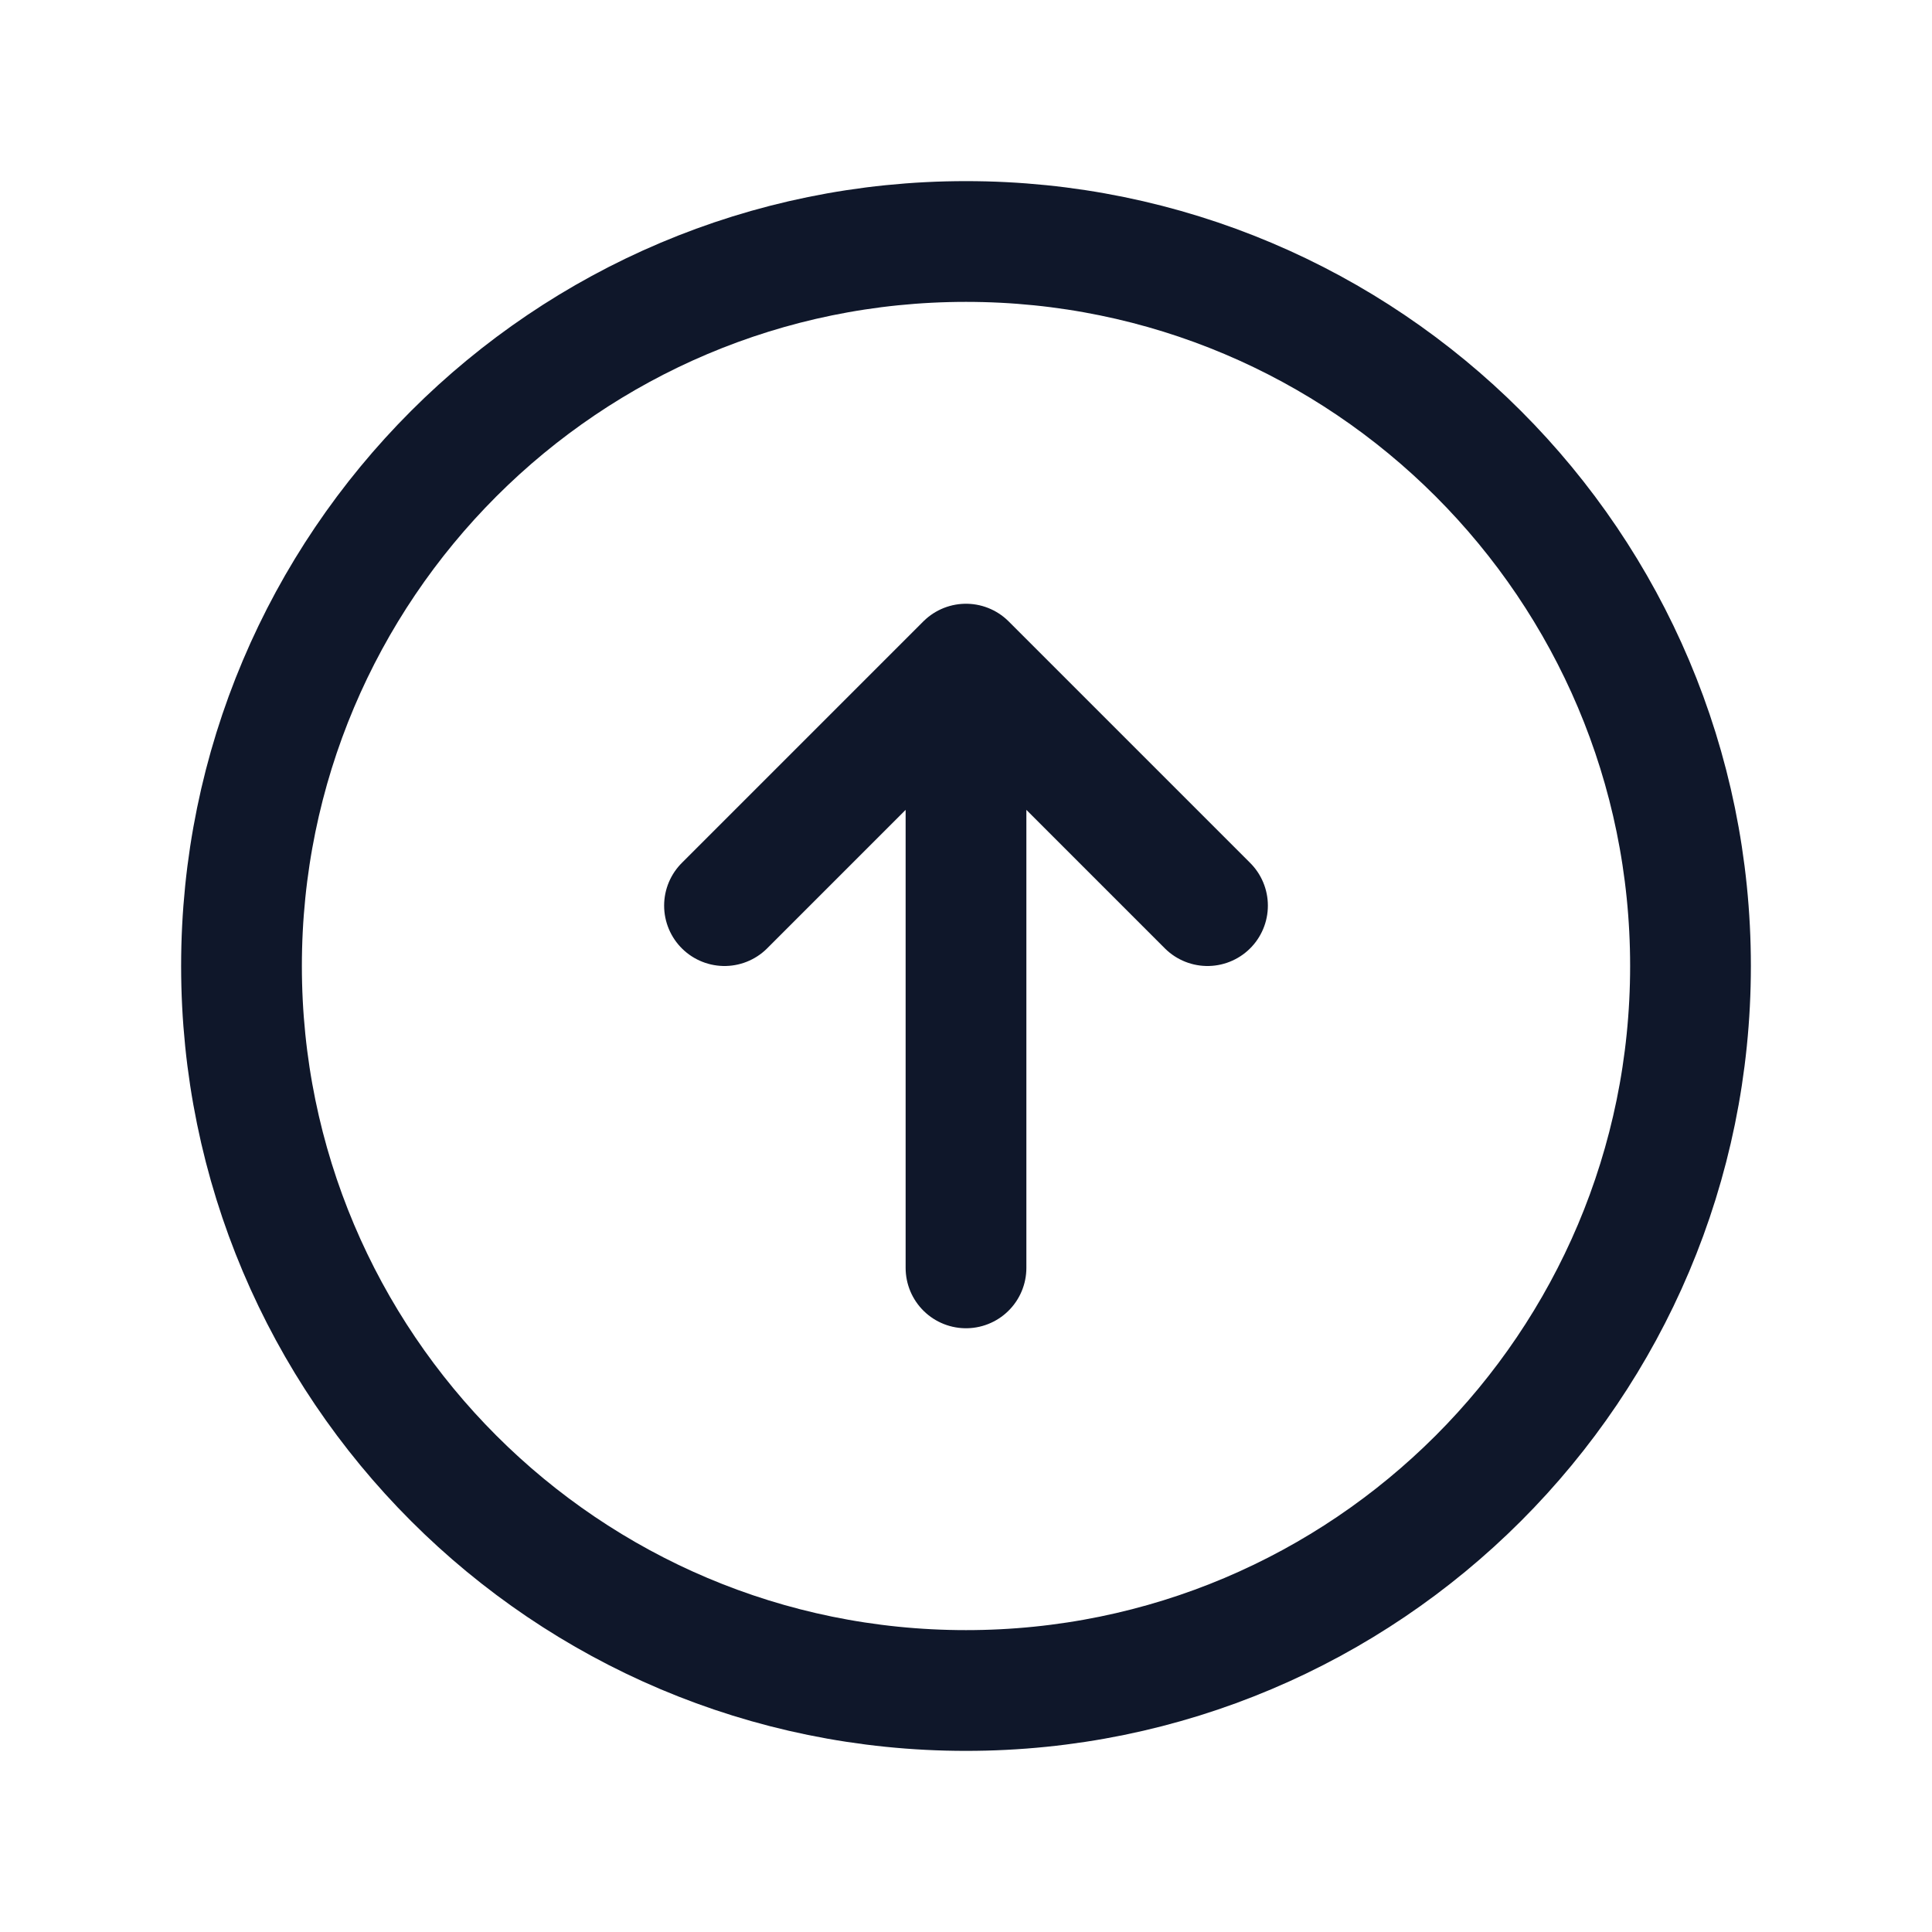
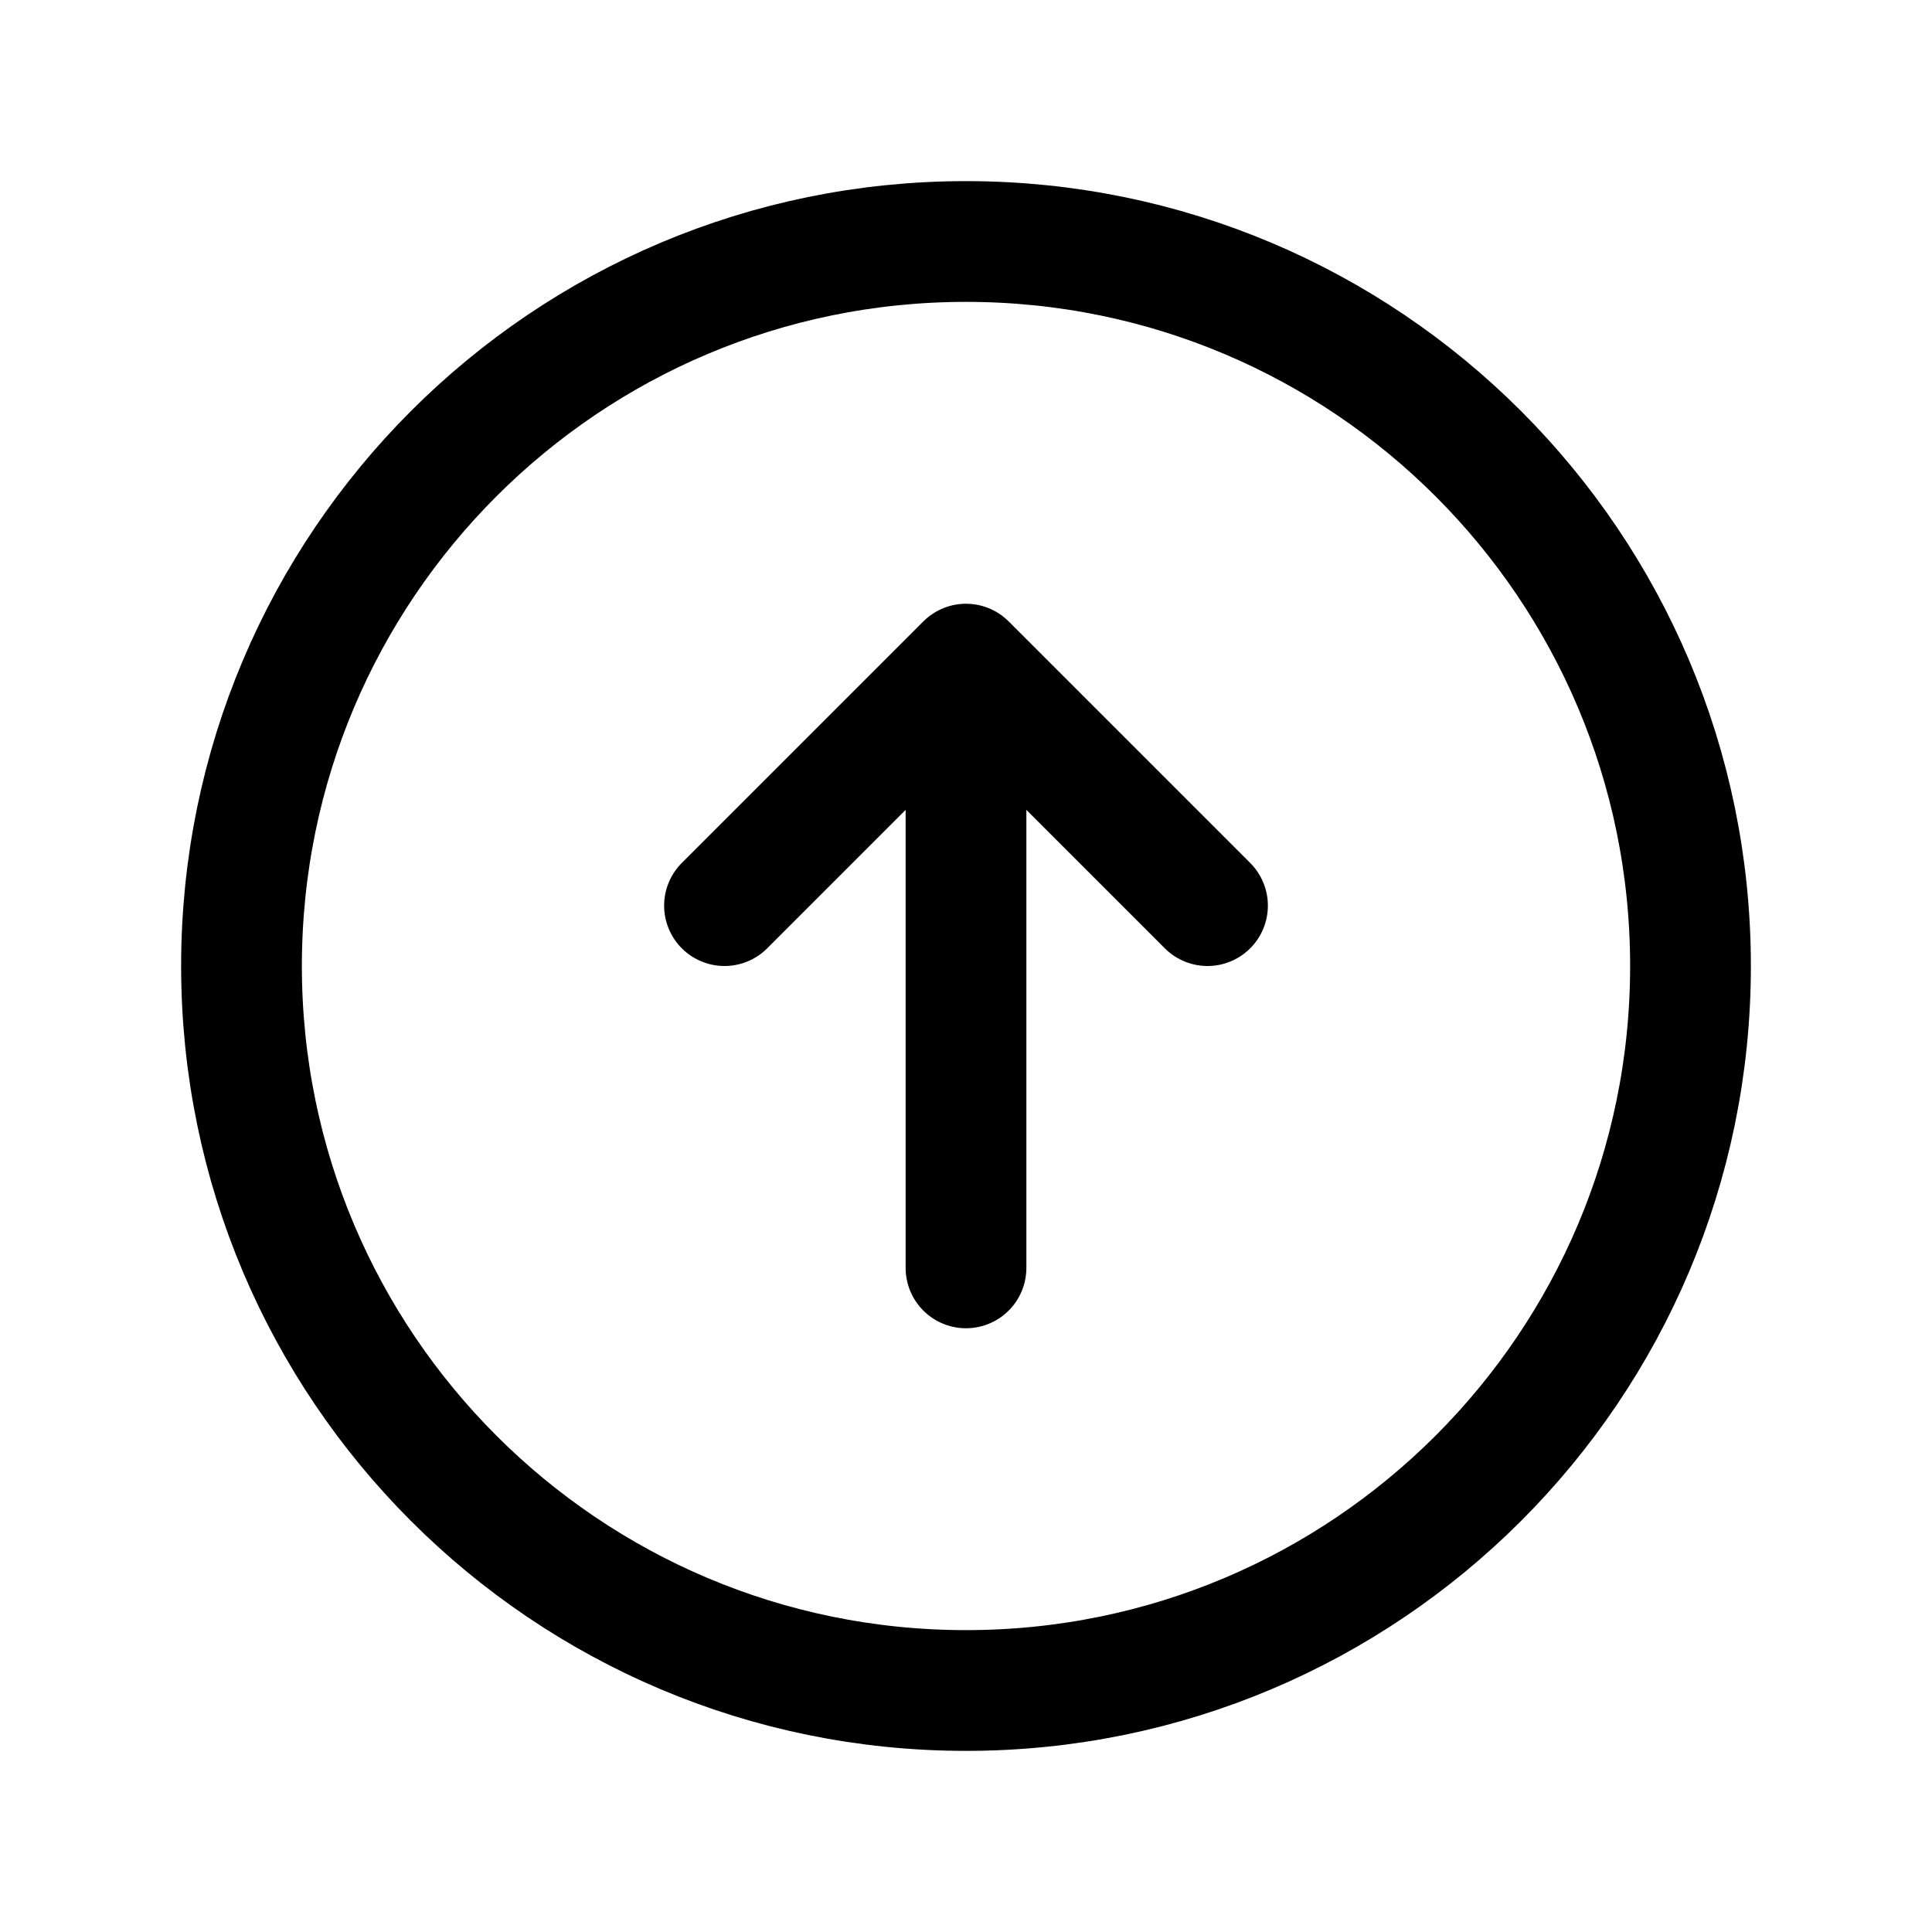
<svg xmlns="http://www.w3.org/2000/svg" width="24" height="24" viewBox="0 0 24 24" fill="none">
-   <path d="M15 11.25L12 8.25M12 8.25L9 11.25M12 8.25L12 15.75M21 12C21 16.971 16.971 21 12 21C7.029 21 3 16.971 3 12C3 7.029 7.029 3 12 3C16.971 3 21 7.029 21 12Z" stroke="#0F172A" stroke-width="1.5" stroke-linecap="round" stroke-linejoin="round" />
+   <path d="M15 11.25L12 8.25M12 8.25L9 11.25M12 8.25L12 15.75M21 12C21 16.971 16.971 21 12 21C7.029 21 3 16.971 3 12C3 7.029 7.029 3 12 3C16.971 3 21 7.029 21 12Z" stroke="currentColor" stroke-width="1.5" stroke-linecap="round" stroke-linejoin="round" />
</svg>
